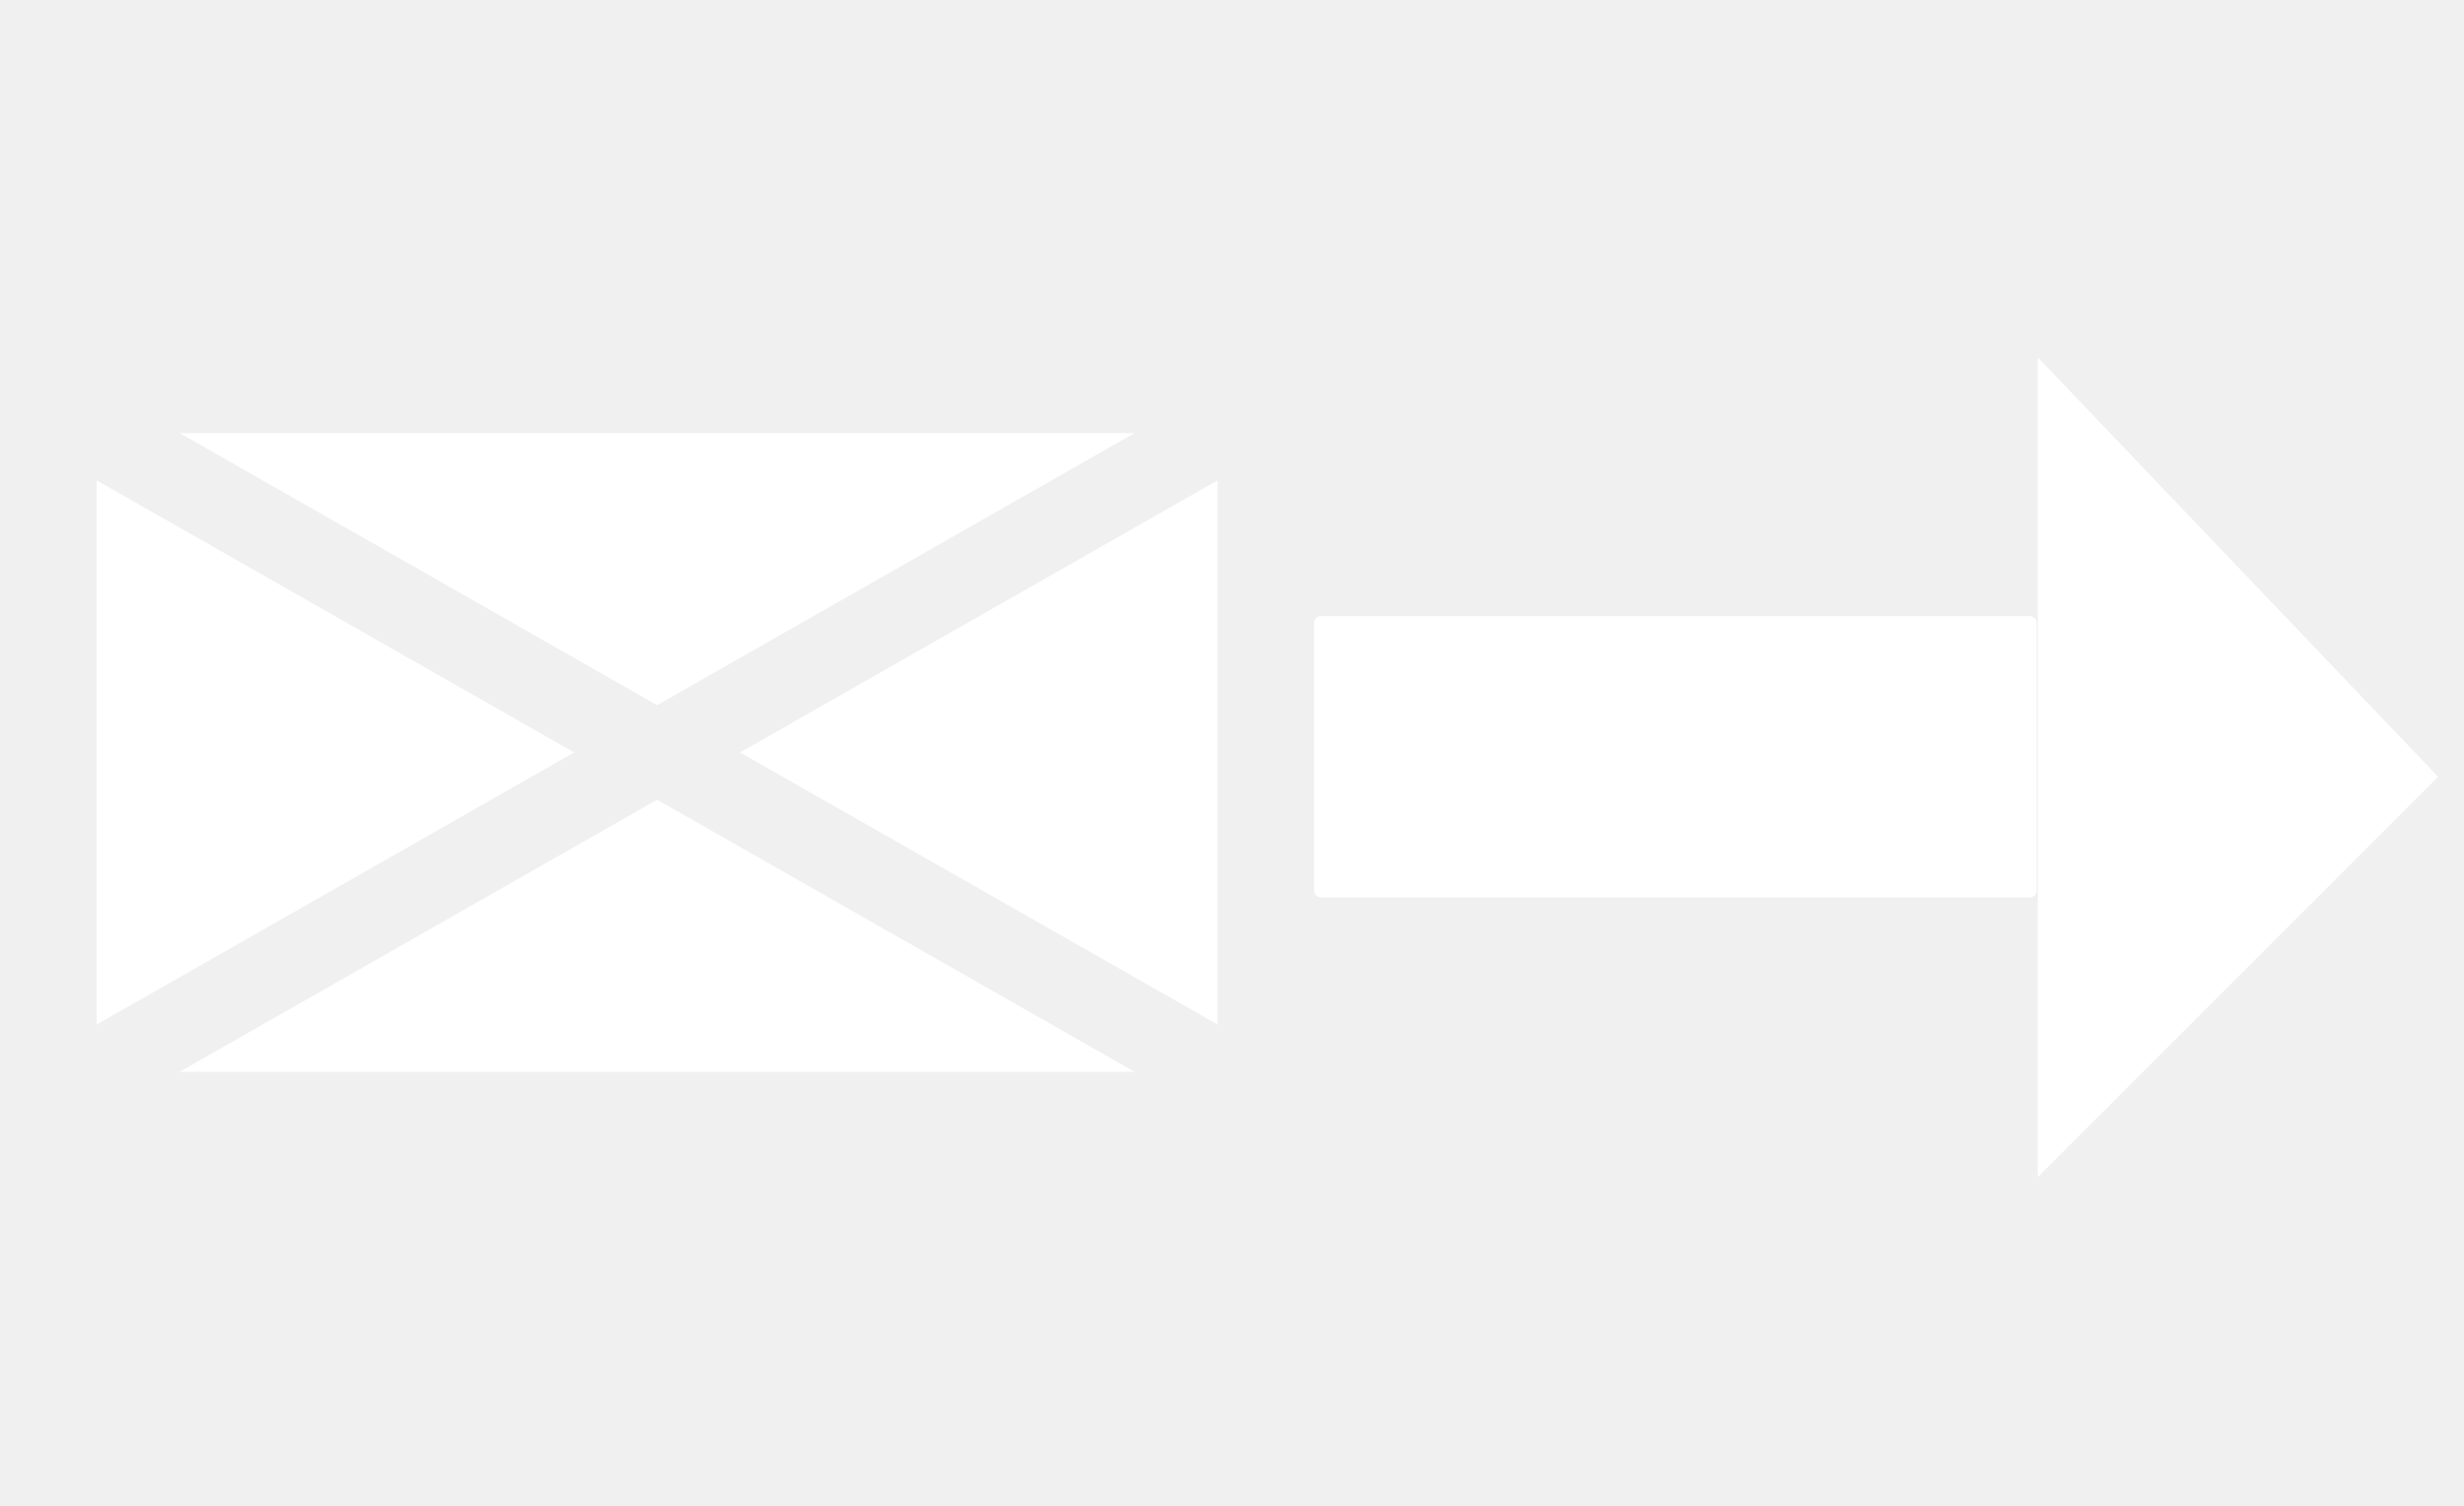
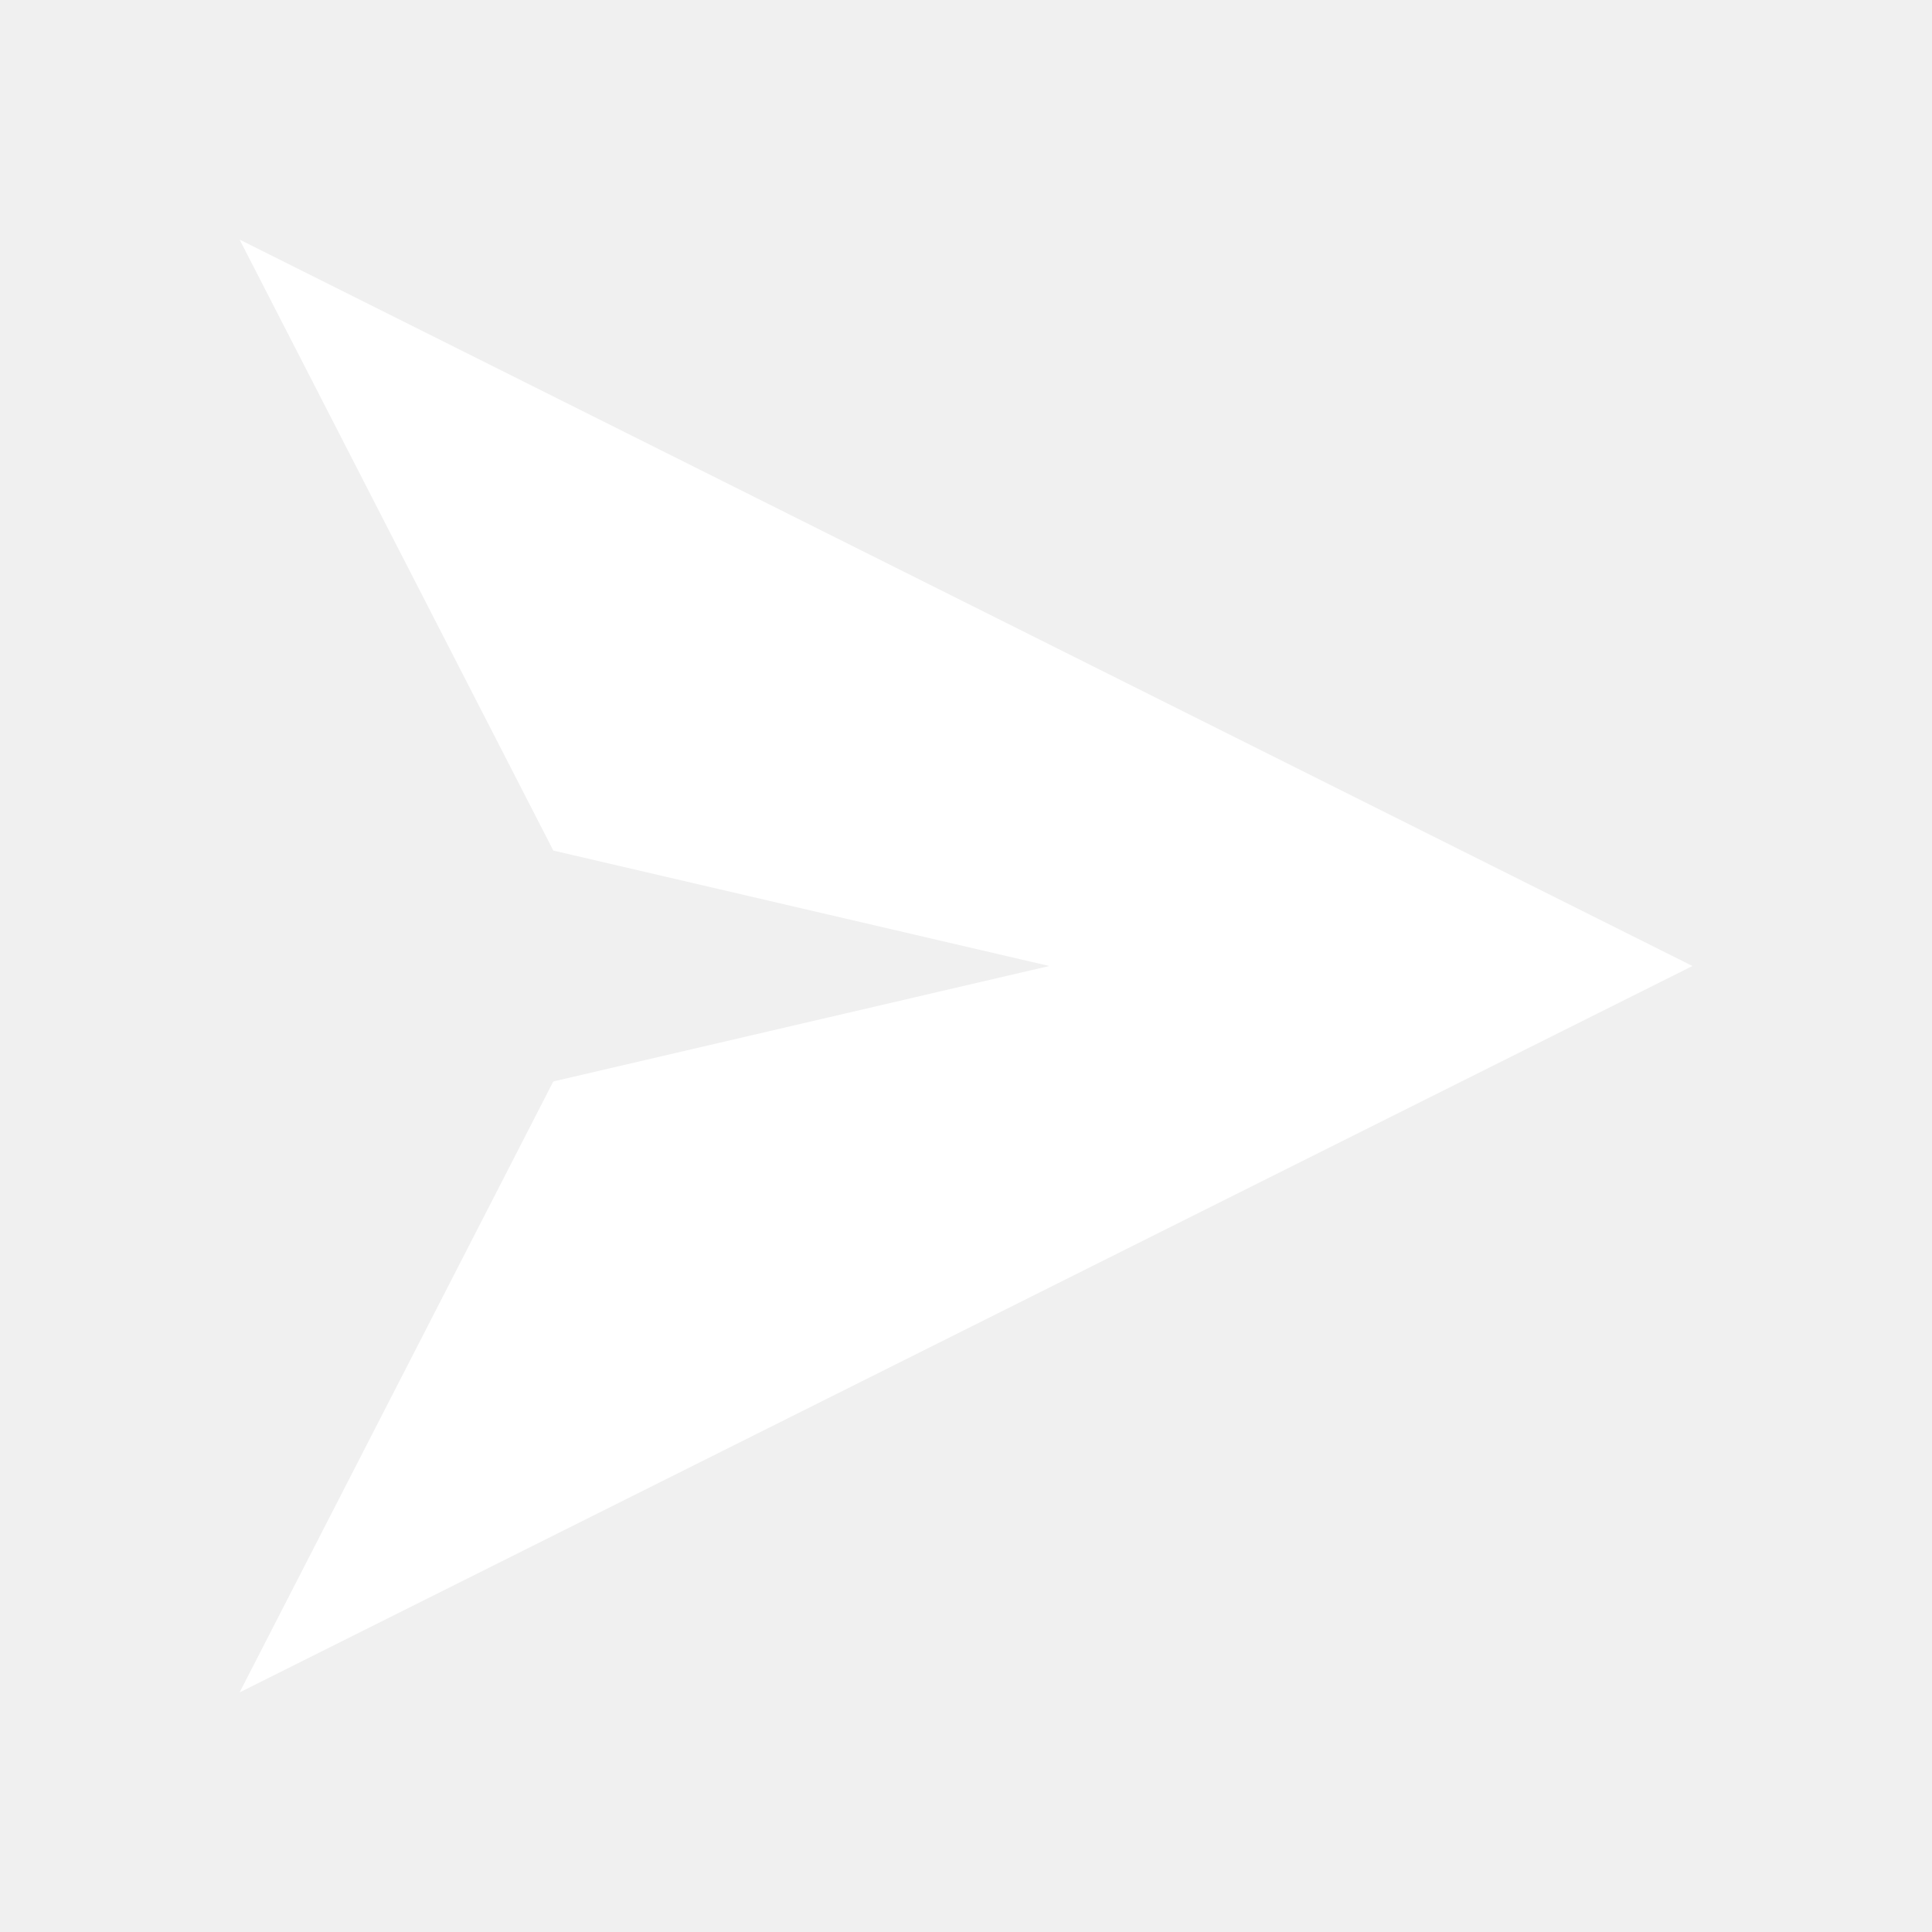
- <svg xmlns="http://www.w3.org/2000/svg" width="90mm" height="55mm" viewBox="0 0 90 55" version="1.1" id="svg5">
-   <defs id="defs2">
-     <mask maskUnits="userSpaceOnUse" id="mask-powermask-path-effect1998">
-       <g id="g1996" style="fill:none">
-         <path style="fill:none;stroke:#000000;stroke-width:1.265;stroke-linecap:round;stroke-linejoin:miter;stroke-miterlimit:4;stroke-dasharray:none;stroke-opacity:1" d="M 4.294,16.172 C 45.233,39.501 45.233,39.501 45.233,39.501" id="path1990" />
-         <g id="g1994" style="fill:none">
-           <path style="fill:none;stroke:#000000;stroke-width:1.265;stroke-linecap:round;stroke-linejoin:miter;stroke-miterlimit:4;stroke-dasharray:none;stroke-opacity:1" d="M 45.233,16.172 4.294,39.501 v 0" id="path1992" />
-         </g>
+ <svg xmlns="http://www.w3.org/2000/svg" width="64mm" height="64mm" viewBox="0 0 64 64" version="1.1" id="svg2306">
+   <defs id="defs2303">
+     <mask maskUnits="userSpaceOnUse" id="mask-powermask-path-effect3593">
+       <path style="fill:none;stroke:#000000;stroke-width:3.996;stroke-linecap:round;stroke-linejoin:round;stroke-dasharray:none;stroke-opacity:1;paint-order:markers fill stroke" d="m 16.346,41.836 c 0,0 5.957,4.413 15.654,4.294 8.569,-0.105 14.524,-4.294 14.524,-4.294 v 0" id="path3591" />
+     </mask>
+     <clipPath clipPathUnits="userSpaceOnUse" id="clipPath3611">
+       <g id="g3617" style="display:block">
+         <rect style="fill:#000000;fill-opacity:1;stroke:none;stroke-width:3.73;stroke-linecap:round;stroke-linejoin:round;stroke-dasharray:none;paint-order:markers fill stroke" id="rect3613" width="12.19" height="12.19" x="10.713" y="19.948" ry="3.996" rx="3.996" />
+         <rect style="fill:#000000;fill-opacity:1;stroke:none;stroke-width:3.73;stroke-linecap:round;stroke-linejoin:round;stroke-dasharray:none;paint-order:markers fill stroke" id="rect3615" width="12.19" height="12.19" x="39.673" y="19.948" ry="3.996" rx="3.996" />
      </g>
-     </mask>
-     <mask maskUnits="userSpaceOnUse" id="mask-powermask-path-effect1850">
-       <path id="mask-powermask-path-effect1850_box" style="fill:#ffffff;fill-opacity:1" d="M 2.533,14.819 H 45.471 V 40.148 H 2.533 Z" />
-       <g id="g1848" transform="translate(-0.7616729,-0.3526846)" style="">
-         <path style="fill:none;stroke:#000000;stroke-width:3;stroke-linecap:butt;stroke-linejoin:miter;stroke-miterlimit:4;stroke-dasharray:none;stroke-opacity:1" d="M 4.294,39.501 45.233,16.172 4.294,39.501" id="path1844" />
-         <path style="display:inline;fill:none;stroke:#000000;stroke-width:3;stroke-linecap:butt;stroke-linejoin:miter;stroke-miterlimit:4;stroke-dasharray:none;stroke-opacity:1" d="M 45.233,39.501 4.294,16.172 45.233,39.501" id="path1846" />
-       </g>
-     </mask>
-     <filter id="mask-powermask-path-effect1850_inverse" style="color-interpolation-filters:sRGB" height="100" width="100" x="-50" y="-50">
-       <feColorMatrix id="mask-powermask-path-effect1850_primitive1" values="1" type="saturate" result="fbSourceGraphic" />
-       <feColorMatrix id="mask-powermask-path-effect1850_primitive2" values="-1 0 0 0 1 0 -1 0 0 1 0 0 -1 0 1 0 0 0 1 0 " in="fbSourceGraphic" />
-     </filter>
+     </clipPath>
+     <clipPath clipPathUnits="userSpaceOnUse" id="clipPath4651">
+       <path id="lpe_path-effect4659" class="powerclip" d="M -5,-5 H 69 V 69 H -5 Z m 21.431,37 h 19.238 l -21.85,-5.086 2.611,5.086 m 0,0 -2.611,5.086 21.85,-5.086 H 16.431" />
+     </clipPath>
  </defs>
-   <g id="layer1" style="display:inline">
-     <rect style="fill:#ffffff;stroke:#ffffff;stroke-width:0.497;stroke-linejoin:round" id="rect870" width="25.895" height="9.776" x="48.247" y="22.754" ry="0" />
-     <path style="fill:#ffffff;stroke:none;stroke-width:0.265px;stroke-linecap:butt;stroke-linejoin:miter;stroke-opacity:1" d="M 74.433,13.053 V 42.994 L 89.055,28.372 Z" id="path960" />
-     <path style="fill:#ffffff;fill-rule:evenodd;stroke-width:3;stroke-linecap:round;stroke-linejoin:round;stroke-miterlimit:4;stroke-dasharray:none" id="rect1034" width="40.938" height="23.329" x="3.533" y="15.819" ry="1.272" mask="url(#mask-powermask-path-effect1850)" d="M 4.805,15.819 H 43.199 c 0.705,0 1.272,0.567 1.272,1.272 v 20.786 c 0,0.705 -0.567,1.272 -1.272,1.272 H 4.805 c -0.705,0 -1.272,-0.567 -1.272,-1.272 V 17.091 c 0,-0.705 0.567,-1.272 1.272,-1.272 z" />
+   <g id="layer1">
+     <path id="path4530" clip-path="url(#clipPath4651)" style="fill:#ffffff;fill-opacity:1;stroke:none;stroke-width:6;stroke-linecap:round;stroke-linejoin:round;stroke-dasharray:none;stroke-opacity:1;paint-order:markers fill stroke" d="m 0,0 13.82,26.915 5.17e-4,5.17e-4 c 0.003,0.002 0.007,0.005 0.01,0.007 0.004,0.003 0.008,0.006 0.012,0.01 0.002,0.002 0.004,0.004 0.006,0.005 v 5.16e-4 c 0.002,-7.83e-4 0.004,-0.001 0.006,-0.002 0.016,-0.003 0.033,0.011 0.031,0.043 -1.93e-4,0.003 0.001,0.006 0.002,0.009 0.004,-7.7e-4 0.008,-0.001 0.012,-0.002 0.04,-0.001 0.087,0.029 0.118,0.1 0.003,0.006 0.005,0.012 0.009,0.018 0.005,0.006 0.01,0.012 0.015,0.018 0.016,0.016 0.031,0.031 0.045,0.049 0.003,0.004 0.006,0.007 0.008,0.011 0.012,-8.76e-4 0.023,-0.002 0.035,-0.002 0.016,5.8e-5 0.032,1.79e-4 0.049,5.17e-4 0.018,5e-4 0.037,0.001 0.055,0.003 0.014,0.001 0.027,0.003 0.04,0.008 0.006,0.003 0.013,0.006 0.019,0.011 0.005,0.004 0.009,0.009 0.011,0.015 0.003,0.007 0.004,0.014 0.003,0.022 -3e-4,0.006 -0.001,0.012 -0.003,0.018 -0.002,0.005 -0.004,0.009 -0.006,0.013 -0.004,0.009 -0.007,0.017 -0.013,0.025 -0.007,0.009 -0.015,0.018 -0.025,0.024 -0.01,0.006 -0.02,0.012 -0.031,0.017 -0.009,0.004 -0.018,0.006 -0.028,0.009 10e-4,0.002 0.002,0.004 0.003,0.006 l 5.17e-4,5.17e-4 c 0.003,0.005 0.006,0.01 0.009,0.015 0.005,0.009 0.007,0.014 0.011,0.024 0.004,0.014 0.013,0.025 0.021,0.038 0.019,0.029 0.035,0.059 0.05,0.09 0.019,0.042 0.037,0.084 0.055,0.126 0.014,0.036 0.03,0.072 0.047,0.107 0.004,0.007 0.008,0.014 0.011,0.022 0.056,-0.049 0.111,-0.098 0.166,-0.147 0.018,-0.016 0.037,-0.033 0.052,-0.053 0.002,-0.003 0.004,-0.006 0.006,-0.009 5e-4,-5.18e-4 5.17e-4,0.002 5.17e-4,0.001 9.8e-4,-0.003 10e-4,-0.006 10e-4,-0.009 0.004,-0.036 0.023,-0.054 0.041,-0.056 0.024,-0.003 0.047,0.021 0.041,0.066 -0.007,0.05 -0.051,0.086 -0.086,0.118 -0.063,0.056 -0.126,0.112 -0.19,0.168 0.007,0.015 0.014,0.031 0.022,0.045 0.012,0.022 0.025,0.044 0.035,0.067 0.01,0.025 0.022,0.048 0.036,0.071 0.018,0.027 0.033,0.056 0.048,0.085 0.009,0.02 0.022,0.037 0.033,0.056 0.004,0.008 0.008,0.016 0.012,0.024 0.018,0.04 0.036,0.08 0.054,0.12 0.013,0.028 0.026,0.056 0.04,0.084 0.014,0.027 0.028,0.054 0.041,0.082 0.015,0.028 0.027,0.056 0.04,0.085 0.014,0.031 0.026,0.062 0.041,0.093 0.02,0.039 0.04,0.078 0.061,0.117 0.02,0.039 0.041,0.077 0.063,0.115 0.022,0.037 0.042,0.074 0.06,0.113 0.016,0.034 0.029,0.069 0.045,0.103 0.017,0.032 0.035,0.064 0.051,0.097 0.021,0.046 0.042,0.093 0.063,0.139 0.02,0.044 0.04,0.089 0.061,0.132 0.015,0.03 0.03,0.06 0.044,0.09 0.012,0.024 0.022,0.049 0.034,0.073 0.013,0.023 0.024,0.047 0.039,0.068 0.008,0.011 0.019,0.019 0.03,0.028 0.013,0.012 0.022,0.026 0.034,0.04 0.017,-0.02 0.039,-0.03 0.06,-0.03 0.048,1e-6 0.096,0.048 0.097,0.143 2e-4,0.013 0.004,0.027 0.006,0.04 0.005,0.024 0.011,0.048 0.017,0.072 8e-4,0.003 0.002,0.006 0.003,0.009 0.002,0.007 0.003,0.015 0.006,0.022 2.2e-4,4e-4 1.12e-4,-0.001 0,-0.002 0.006,0.012 0.012,0.024 0.017,0.036 0.007,0.018 0.014,0.037 0.02,0.056 0.005,0.015 0.009,0.029 0.013,0.044 0.003,0.009 0.01,0.021 0.015,0.033 0.009,0.019 0.018,0.037 0.027,0.056 0.009,0.022 0.017,0.043 0.024,0.066 3.13e-4,0.001 8.08e-4,0.004 0.002,0.007 0.025,0.026 0.046,0.058 0.065,0.089 0.016,0.028 0.032,0.055 0.049,0.083 0.021,0.033 0.039,0.069 0.061,0.102 0.003,0.005 0.006,0.009 0.01,0.013 0.007,0.009 0.009,0.009 0.017,0.019 0.013,0.015 0.023,0.032 0.036,0.047 0.03,0.038 0.059,0.076 0.086,0.116 0.02,0.03 0.039,0.059 0.057,0.09 0.016,0.025 0.026,0.053 0.034,0.081 0.005,0.018 0.008,0.038 0.014,0.056 0.005,0.015 0.009,0.031 0.012,0.047 0.01,0.045 -0.009,0.09 -0.043,0.112 0.016,0.025 0.03,0.05 0.044,0.076 0.022,0.041 0.044,0.082 0.066,0.123 0.02,0.038 0.039,0.076 0.058,0.114 0.015,0.03 0.026,0.061 0.039,0.092 0.009,0.019 0.018,0.039 0.026,0.058 0.006,0.014 0.003,0.01 0.008,0.015 0.02,0.029 0.037,0.059 0.054,0.09 0.008,0.016 0.013,0.033 0.019,0.05 0.016,-0.012 0.033,-0.019 0.05,-0.019 0.054,-0.002 0.103,0.057 0.082,0.162 -0.007,0.036 -0.022,0.07 -0.039,0.103 0.005,0.013 0.009,0.025 0.014,0.038 0.005,0.014 0.012,0.029 0.02,0.042 0.088,0.151 -0.045,0.242 -0.141,0.13 -0.012,0.021 -0.023,0.043 -0.035,0.064 -0.011,0.018 -0.022,0.038 -0.036,0.054 -0.006,0.007 -0.013,0.013 -0.019,0.02 -0.018,0.016 -0.036,0.03 -0.053,0.047 0.003,-0.003 -0.002,0.003 -0.006,0.008 -2.57e-4,6.71e-4 -8.93e-4,0.002 -0.001,0.003 -0.001,0.003 -0.003,0.007 -0.004,0.01 -0.008,0.022 -0.015,0.045 -0.022,0.068 -0.008,0.024 -0.016,0.049 -0.023,0.073 -0.005,0.018 -0.011,0.036 -0.017,0.054 -0.007,0.027 -0.023,0.05 -0.038,0.072 -0.008,0.013 -0.018,0.025 -0.025,0.039 -0.007,0.013 -0.012,0.028 -0.017,0.042 -0.004,0.013 -0.009,0.025 -0.014,0.037 -0.004,0.008 -0.003,0.004 -0.004,0.009 -0.005,0.012 -0.008,0.025 -0.011,0.038 -0.005,0.026 -0.014,0.051 -0.023,0.076 -0.01,0.023 -0.018,0.047 -0.027,0.07 -0.013,0.033 -0.027,0.066 -0.041,0.098 -0.011,0.024 -0.024,0.048 -0.037,0.071 -0.015,0.024 -0.031,0.047 -0.047,0.07 -0.003,0.004 -0.006,0.009 -0.009,0.013 -0.023,0.032 -0.004,0.005 -0.026,0.033 -0.013,0.017 -0.026,0.035 -0.038,0.053 -0.031,0.043 -0.057,0.089 -0.083,0.134 -0.025,0.045 -0.051,0.09 -0.079,0.134 -0.024,0.034 -0.044,0.07 -0.066,0.105 -0.019,0.03 -0.04,0.059 -0.06,0.088 -0.021,0.03 -0.041,0.061 -0.059,0.093 -0.008,0.015 -0.018,0.029 -0.026,0.043 -0.007,0.012 -0.012,0.025 -0.018,0.037 -0.014,0.031 -0.028,0.063 -0.041,0.095 -0.012,0.03 -0.021,0.061 -0.032,0.091 -0.016,0.043 -0.04,0.083 -0.061,0.124 -0.023,0.047 -0.051,0.092 -0.08,0.136 -0.006,0.011 -0.014,0.02 -0.021,0.03 0.058,9.4e-4 0.104,0.068 0.067,0.174 -0.013,0.037 -0.025,0.075 -0.04,0.112 -0.015,0.037 -0.029,0.076 -0.045,0.113 -0.014,0.03 -0.029,0.06 -0.044,0.089 -0.016,0.031 -0.038,0.058 -0.061,0.084 -0.021,0.024 -0.044,0.044 -0.069,0.065 -0.015,0.012 -0.03,0.025 -0.045,0.038 -0.015,0.012 -0.06,0.036 -0.079,0.025 -0.008,-0.005 -0.016,-0.01 -0.024,-0.016 -0.002,0.005 -0.003,0.01 -0.004,0.014 -0.004,0.015 -0.007,0.03 -0.011,0.045 -0.007,0.02 -0.015,0.038 -0.02,0.058 -0.005,0.023 -0.008,0.047 -0.015,0.07 -0.003,0.007 -0.006,0.015 -0.009,0.022 -1.3e-4,0.008 -0.018,0.03 -0.018,0.038 0,8e-4 6.26e-4,-0.001 0.001,-0.002 -0.003,0.02 -0.007,0.039 -0.012,0.058 -0.006,0.023 -0.019,0.043 -0.028,0.065 -0.012,0.027 -0.027,0.053 -0.041,0.079 -0.016,0.028 -0.03,0.057 -0.044,0.086 -0.015,0.03 -0.03,0.06 -0.047,0.089 -0.013,0.021 -0.026,0.042 -0.038,0.063 -0.011,0.021 -0.023,0.042 -0.035,0.063 -0.004,0.008 -0.01,0.017 -0.014,0.025 -2.27e-4,3.03e-4 -0.002,0.003 -0.003,0.005 -0.007,0.016 -0.013,0.032 -0.02,0.048 -0.011,0.024 -0.019,0.048 -0.029,0.072 -0.006,0.017 -0.016,0.032 -0.024,0.048 -0.005,0.011 -0.009,0.023 -0.013,0.034 -0.012,0.034 -0.027,0.068 -0.044,0.101 -0.011,0.02 -0.022,0.039 -0.033,0.059 -0.009,0.018 -0.022,0.035 -0.033,0.052 -0.009,0.016 -0.021,0.03 -0.03,0.045 -10e-4,0.002 -0.002,0.003 -0.003,0.005 -0.001,0.002 -0.002,0.005 -0.003,0.008 -1.4e-4,3e-4 -0.01,0.022 -0.01,0.023 -0.004,0.007 -0.009,0.015 -0.013,0.022 -0.017,0.025 -0.036,0.049 -0.055,0.073 -0.014,0.017 -0.027,0.033 -0.04,0.051 -0.011,0.014 -0.02,0.03 -0.03,0.045 -0.014,0.024 -0.032,0.044 -0.053,0.061 -0.011,0.009 -0.024,0.014 -0.036,0.02 0.001,-5.14e-4 0.003,-8.51e-4 0.004,-10e-4 h 5.17e-4 c 9.88e-4,-5.56e-4 -3.96e-4,5.6e-5 0.002,-0.001 -0.004,0.006 -0.01,0.012 -0.014,0.018 -0.005,0.009 -0.011,0.017 -0.016,0.026 -0.01,0.019 -0.021,0.037 -0.033,0.055 -0.01,0.016 -0.021,0.031 -0.03,0.048 -0.007,0.015 -0.014,0.031 -0.023,0.045 -0.006,0.01 -0.013,0.019 -0.02,0.028 -0.002,0.004 -0.007,0.012 -0.008,0.014 -0.007,0.01 -0.012,0.021 -0.018,0.032 -0.007,0.013 -0.016,0.025 -0.024,0.037 -0.001,0.002 -0.003,0.003 -0.004,0.005 -0.029,0.041 -0.061,0.064 -0.09,0.072 L 0,64 64,32 Z m 14.129,27.202 c -0.007,-4.8e-5 -0.014,8.52e-4 -0.021,0.001 0.004,0.005 0.007,0.01 0.01,0.015 0.013,0.018 0.027,0.036 0.039,0.055 0.007,0.015 0.015,0.028 0.024,0.042 0.002,0.003 0.005,0.007 0.007,0.011 6.88e-4,-1.57e-4 0.001,-3.59e-4 0.002,-5.17e-4 0.01,-0.002 0.019,-0.005 0.028,-0.009 0.01,-0.004 0.019,-0.009 0.028,-0.015 0.008,-0.005 0.014,-0.011 0.019,-0.018 0.004,-0.007 0.008,-0.014 0.011,-0.022 0.002,-0.004 0.005,-0.008 0.006,-0.012 0.001,-0.004 0.001,-0.007 0.001,-0.011 4e-4,-0.005 5e-4,-0.009 -0.002,-0.013 -0.001,-0.003 -0.003,-0.004 -0.005,-0.006 -0.004,-0.003 -0.009,-0.007 -0.014,-0.009 -0.011,-0.005 -0.022,-0.006 -0.034,-0.007 -0.018,-0.001 -0.035,-0.002 -0.053,-0.002 -0.016,-3.34e-4 -0.032,-4.6e-4 -0.048,-5.17e-4 z" transform="matrix(0.751954,0,0,0.751954,7.9375,7.9375)" />
  </g>
-   <g id="layer2" style="opacity:1;mix-blend-mode:normal" />
</svg>
